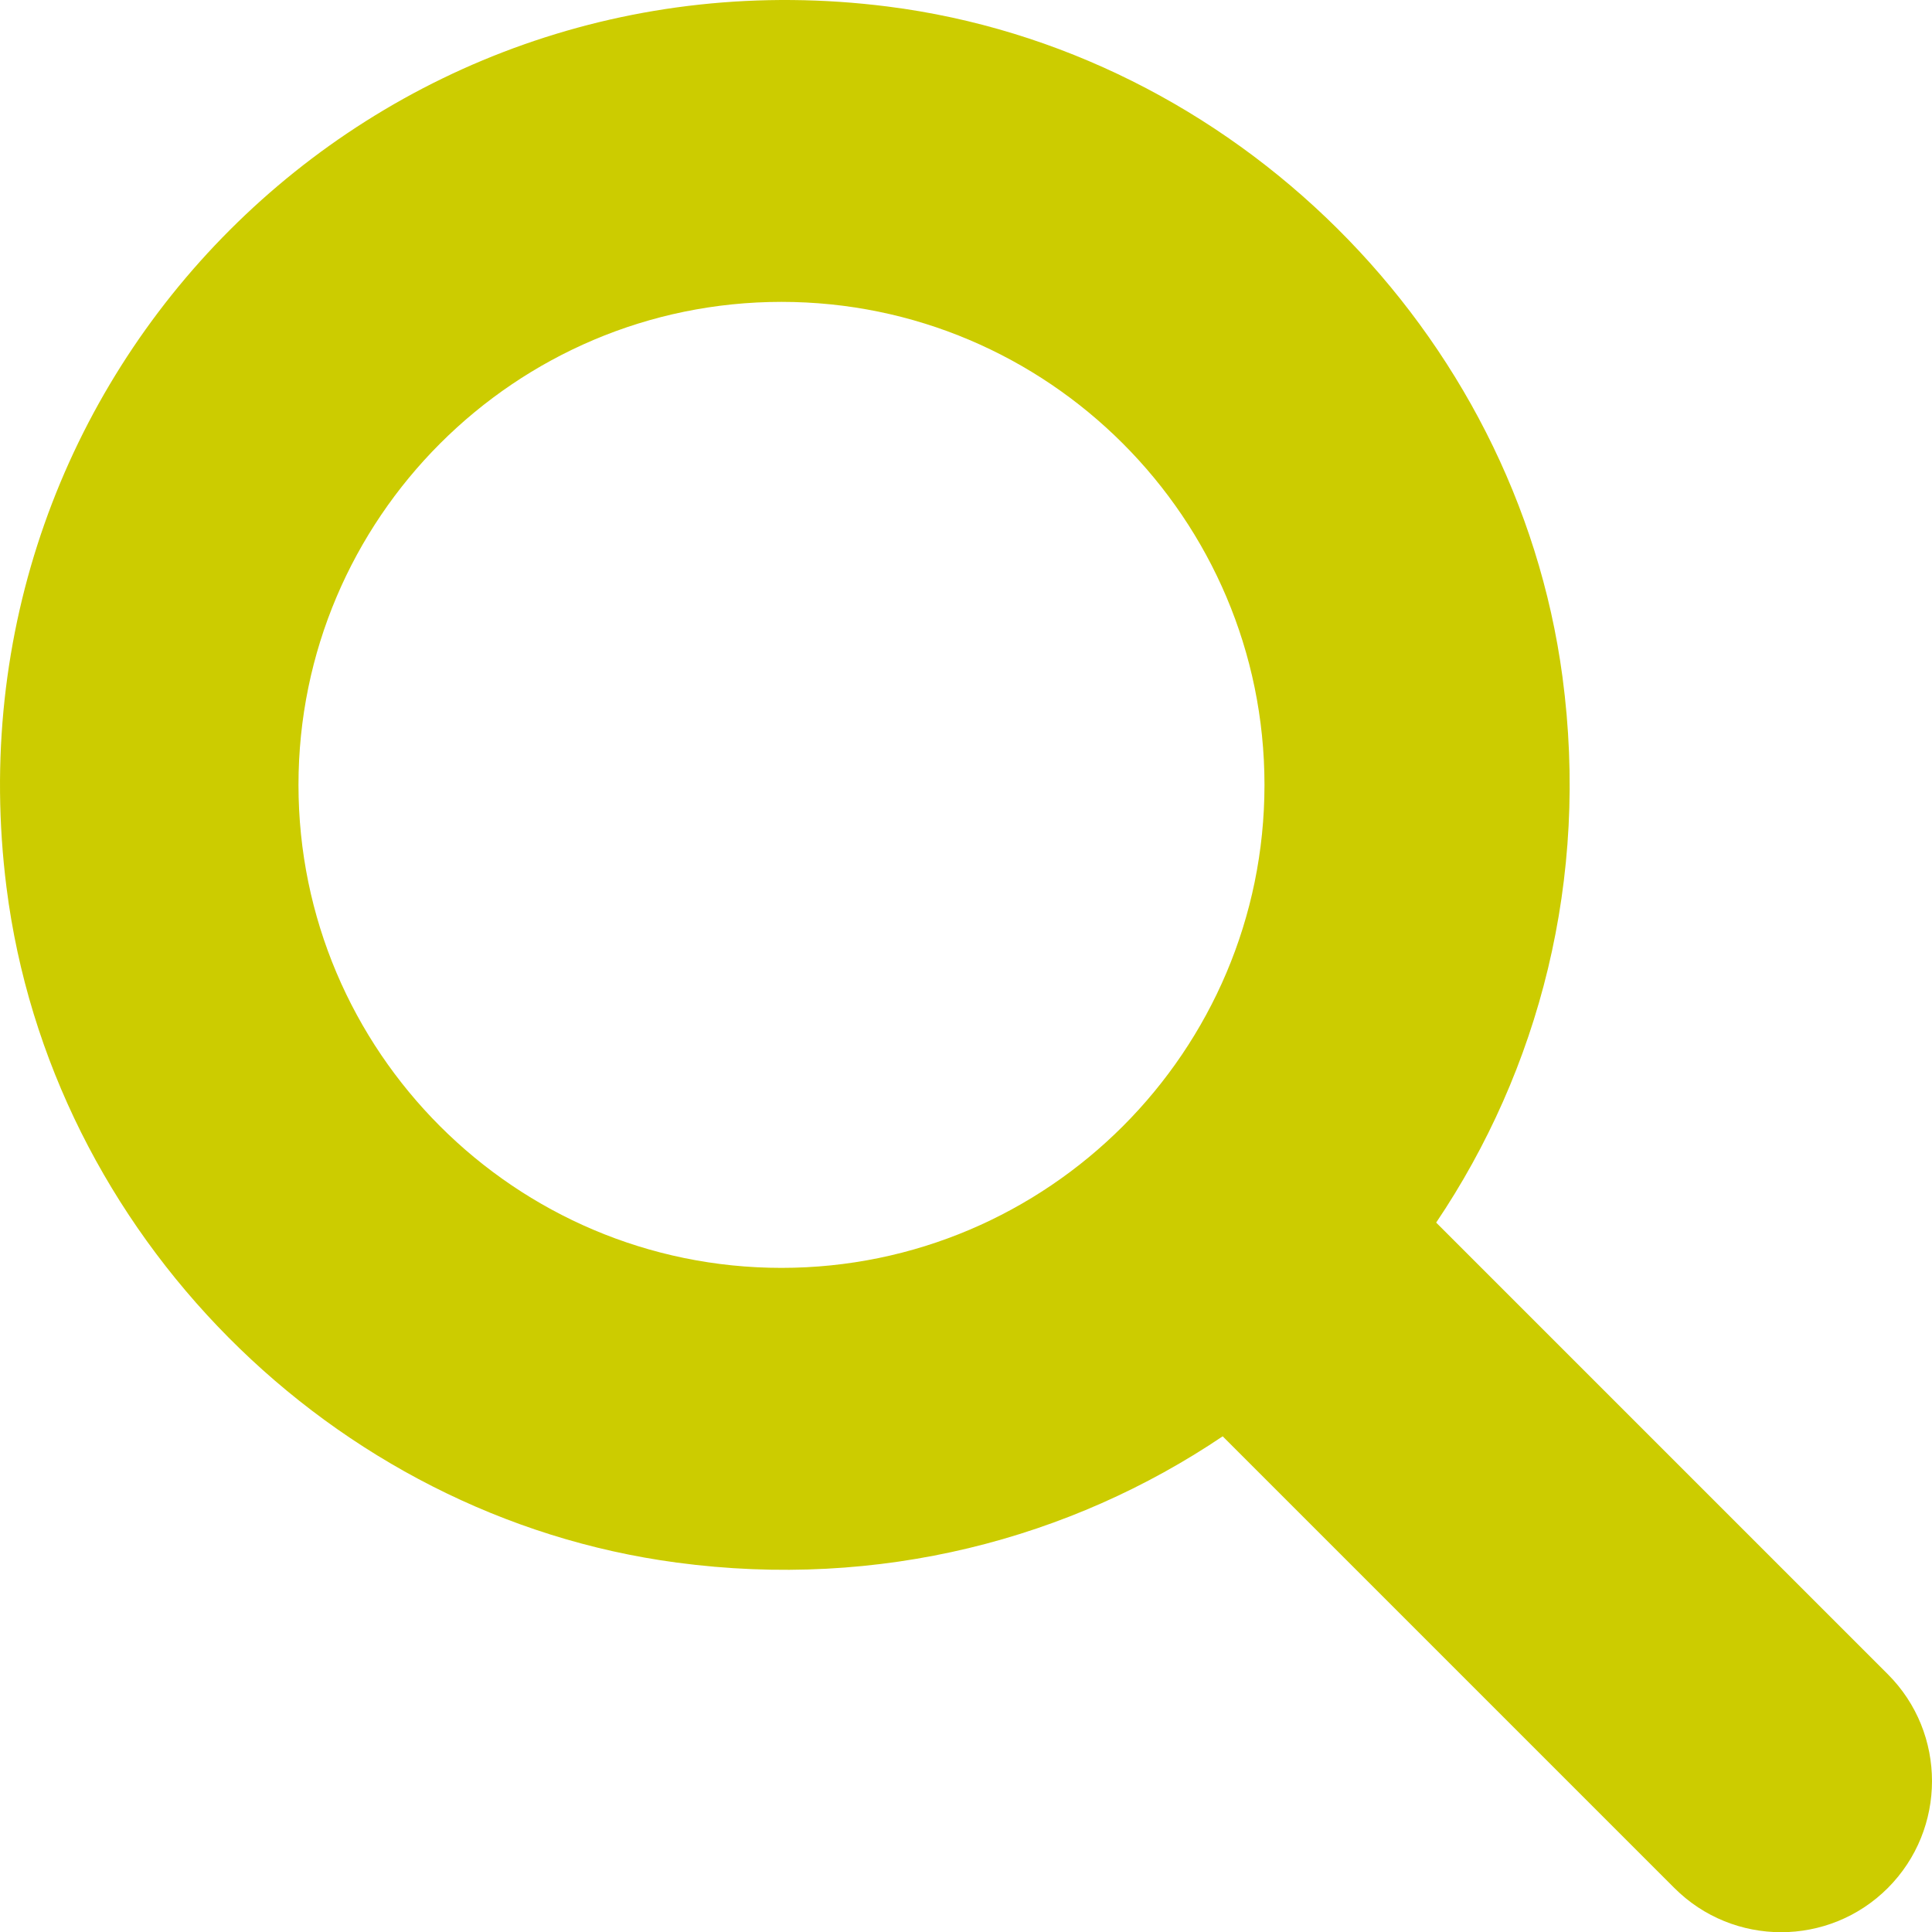
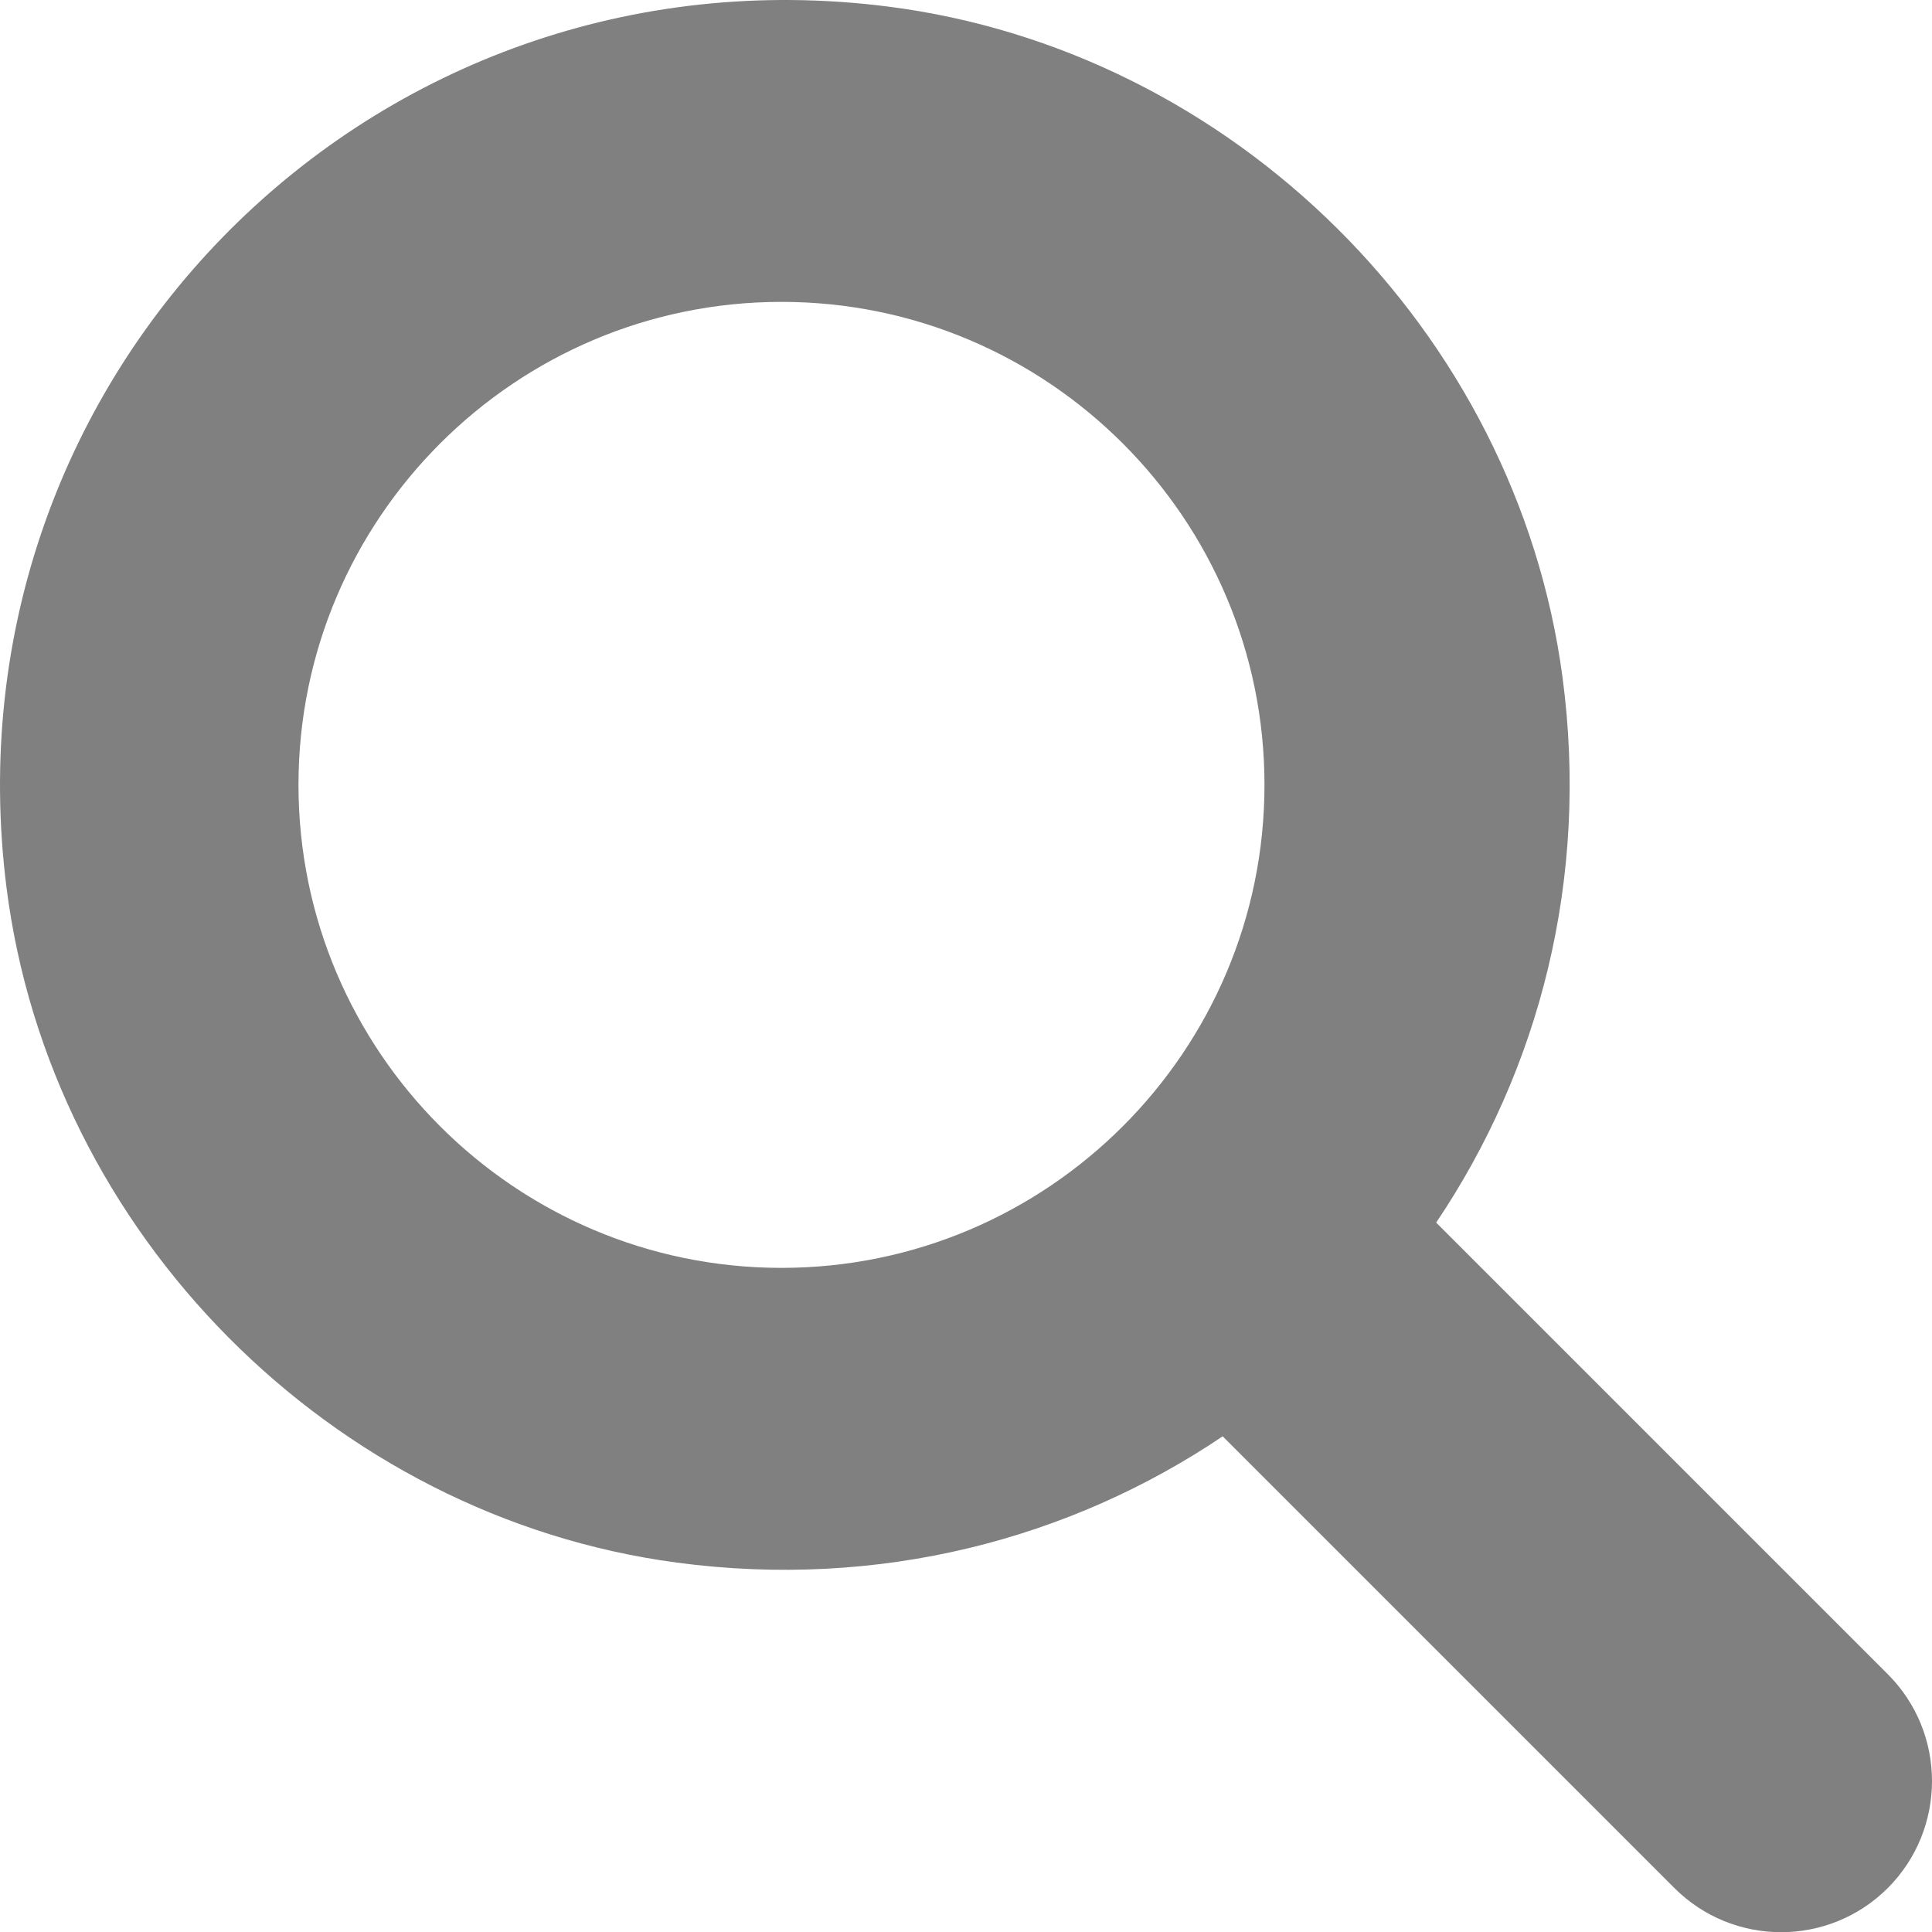
<svg xmlns="http://www.w3.org/2000/svg" viewBox="0 0 512 512">
-   <path d="M500.3 443.7l-119.7-119.7c27.22-40.41 40.65-90.9 33.46-144.7C401.8 87.79 326.8 13.32 235.2 1.723C99.01-15.51-15.51 99.01 1.724 235.2c11.6 91.64 86.08 166.7 177.6 178.9c53.8 7.189 104.3-6.236 144.7-33.46l119.7 119.7c15.62 15.62 40.95 15.62 56.57 0C515.9 484.7 515.9 459.3 500.3 443.7zM79.1 208c0-70.58 57.42-128 128-128s128 57.42 128 128c0 70.58-57.42 128-128 128S79.1 278.6 79.1 208z" fill="#CCCC00" />
+   <path d="M500.3 443.7l-119.7-119.7c27.22-40.41 40.65-90.9 33.46-144.7C401.8 87.79 326.8 13.32 235.2 1.723C99.01-15.51-15.51 99.01 1.724 235.2c11.6 91.64 86.08 166.7 177.6 178.9c53.8 7.189 104.3-6.236 144.7-33.46l119.7 119.7c15.62 15.62 40.95 15.62 56.57 0C515.9 484.7 515.9 459.3 500.3 443.7zM79.1 208c0-70.58 57.42-128 128-128s128 57.42 128 128c0 70.58-57.42 128-128 128S79.1 278.6 79.1 208z" fill="#808080" />
</svg>
